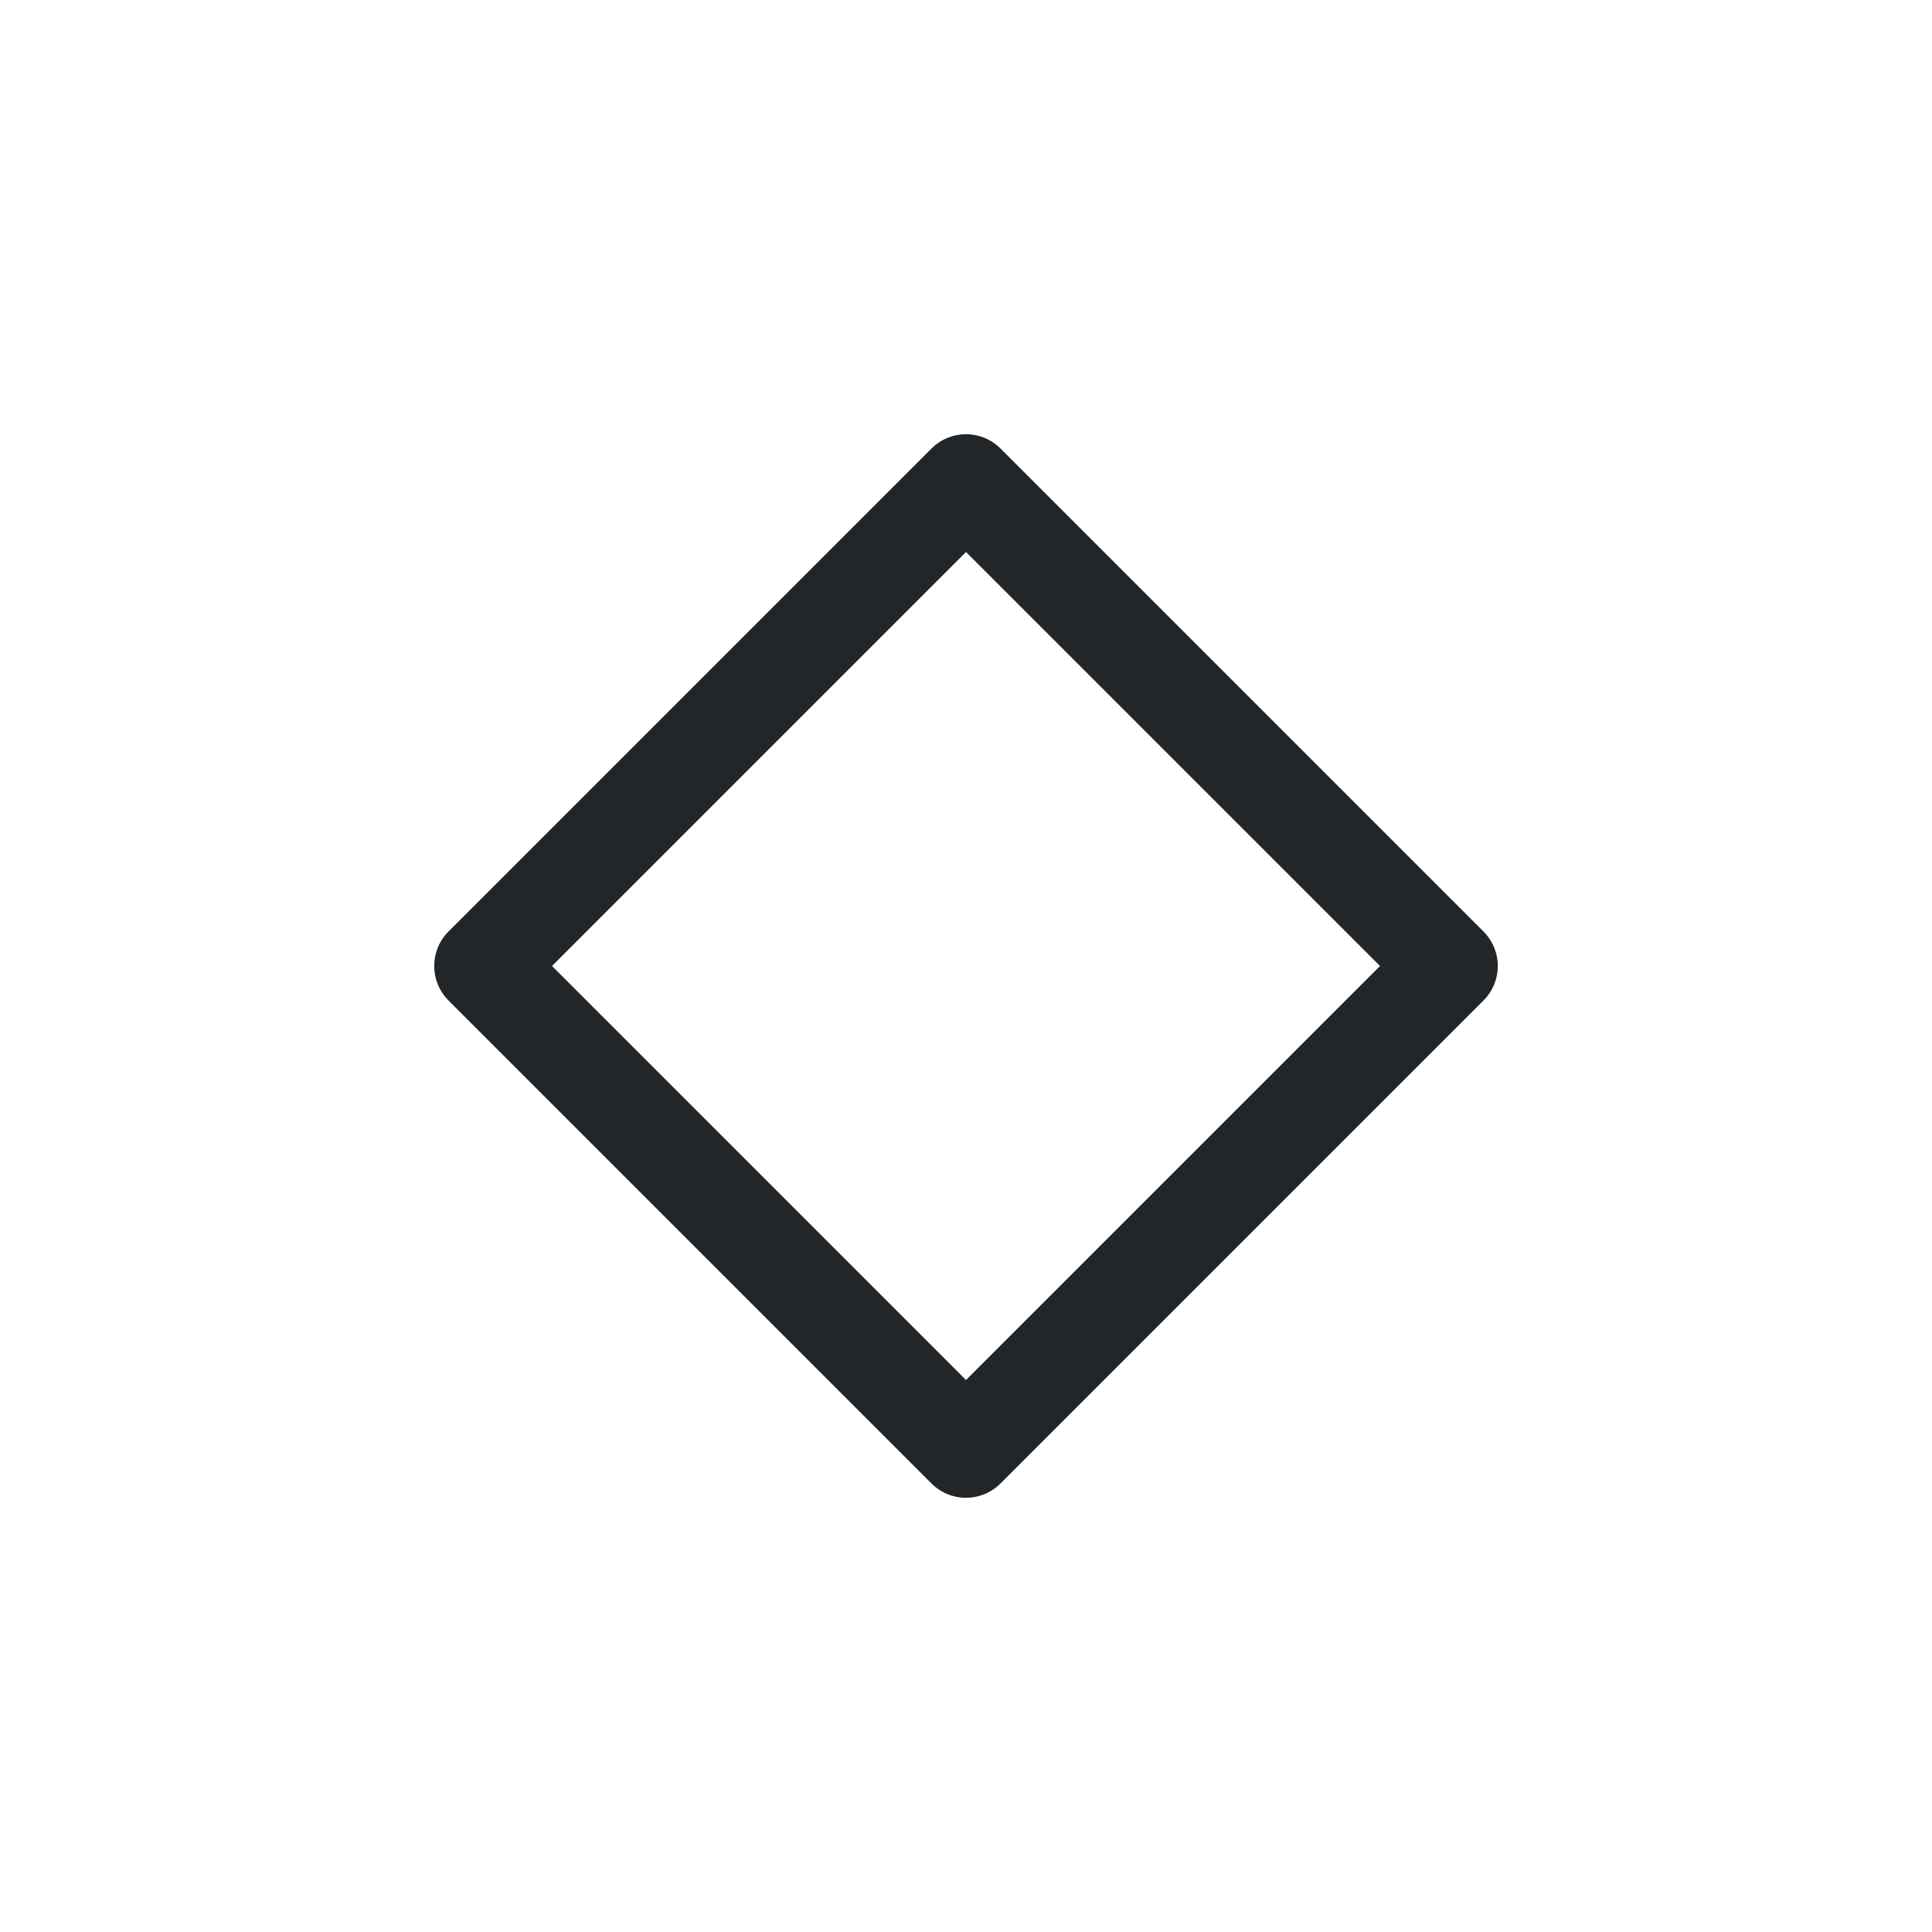
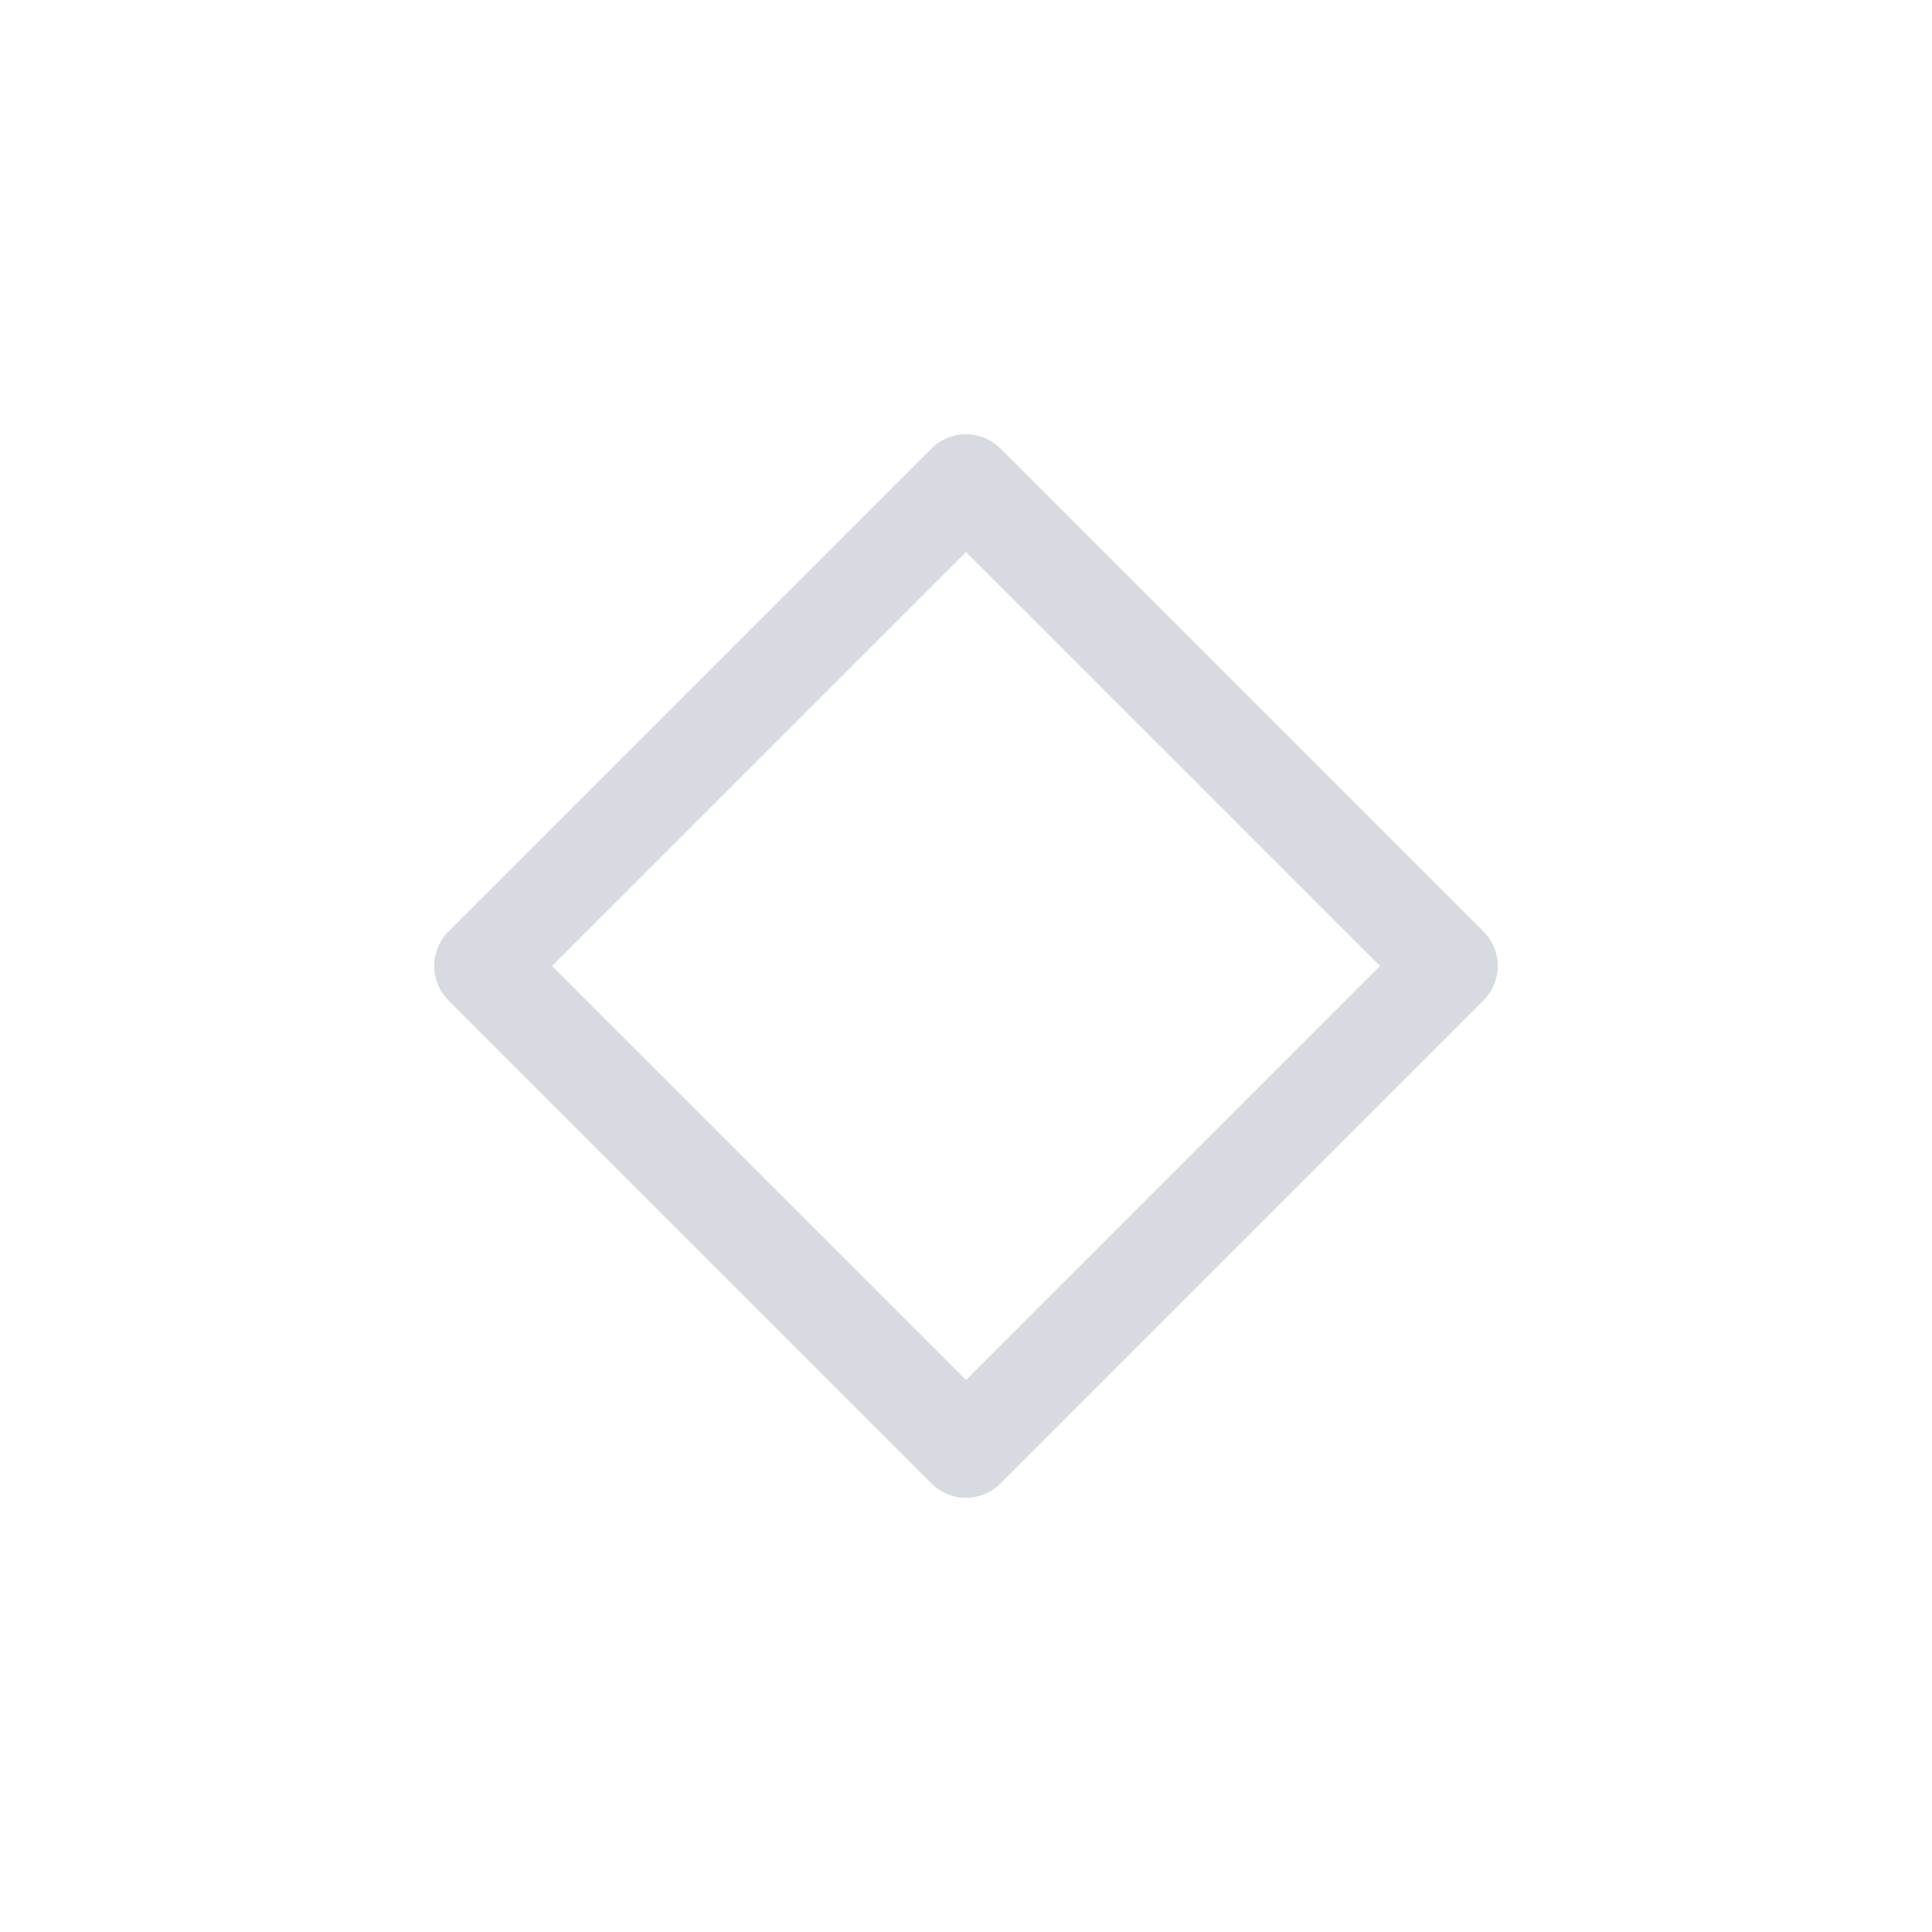
<svg xmlns="http://www.w3.org/2000/svg" viewBox="0 0 50 50" version="1.2" baseProfile="tiny">
  <defs>
</defs>
  <g fill="none" stroke="black" stroke-width="1" fill-rule="evenodd" stroke-linecap="square" stroke-linejoin="bevel">
-     <g fill="none" stroke="#232629" stroke-opacity="1" stroke-width="1.01" stroke-linecap="round" stroke-linejoin="round" transform="matrix(2.5,0,0,2.5,2.5,2.5)" font-family="Noto Sans" font-size="10" font-weight="400" font-style="normal">
+     <g fill="none" stroke="#d7dae0" stroke-opacity="1" stroke-width="1.01" stroke-linecap="round" stroke-linejoin="round" transform="matrix(2.5,0,0,2.5,2.5,2.5)" font-family="Noto Sans" font-size="10" font-weight="400" font-style="normal">
      <path vector-effect="none" fill-rule="evenodd" d="M4,9 L9,4 L14,9 L9,14 L4,9" />
    </g>
    <g fill="none" stroke="#000000" stroke-opacity="1" stroke-width="1" stroke-linecap="square" stroke-linejoin="bevel" transform="matrix(1,0,0,1,0,0)" font-family="Noto Sans" font-size="10" font-weight="400" font-style="normal">
</g>
  </g>
</svg>
